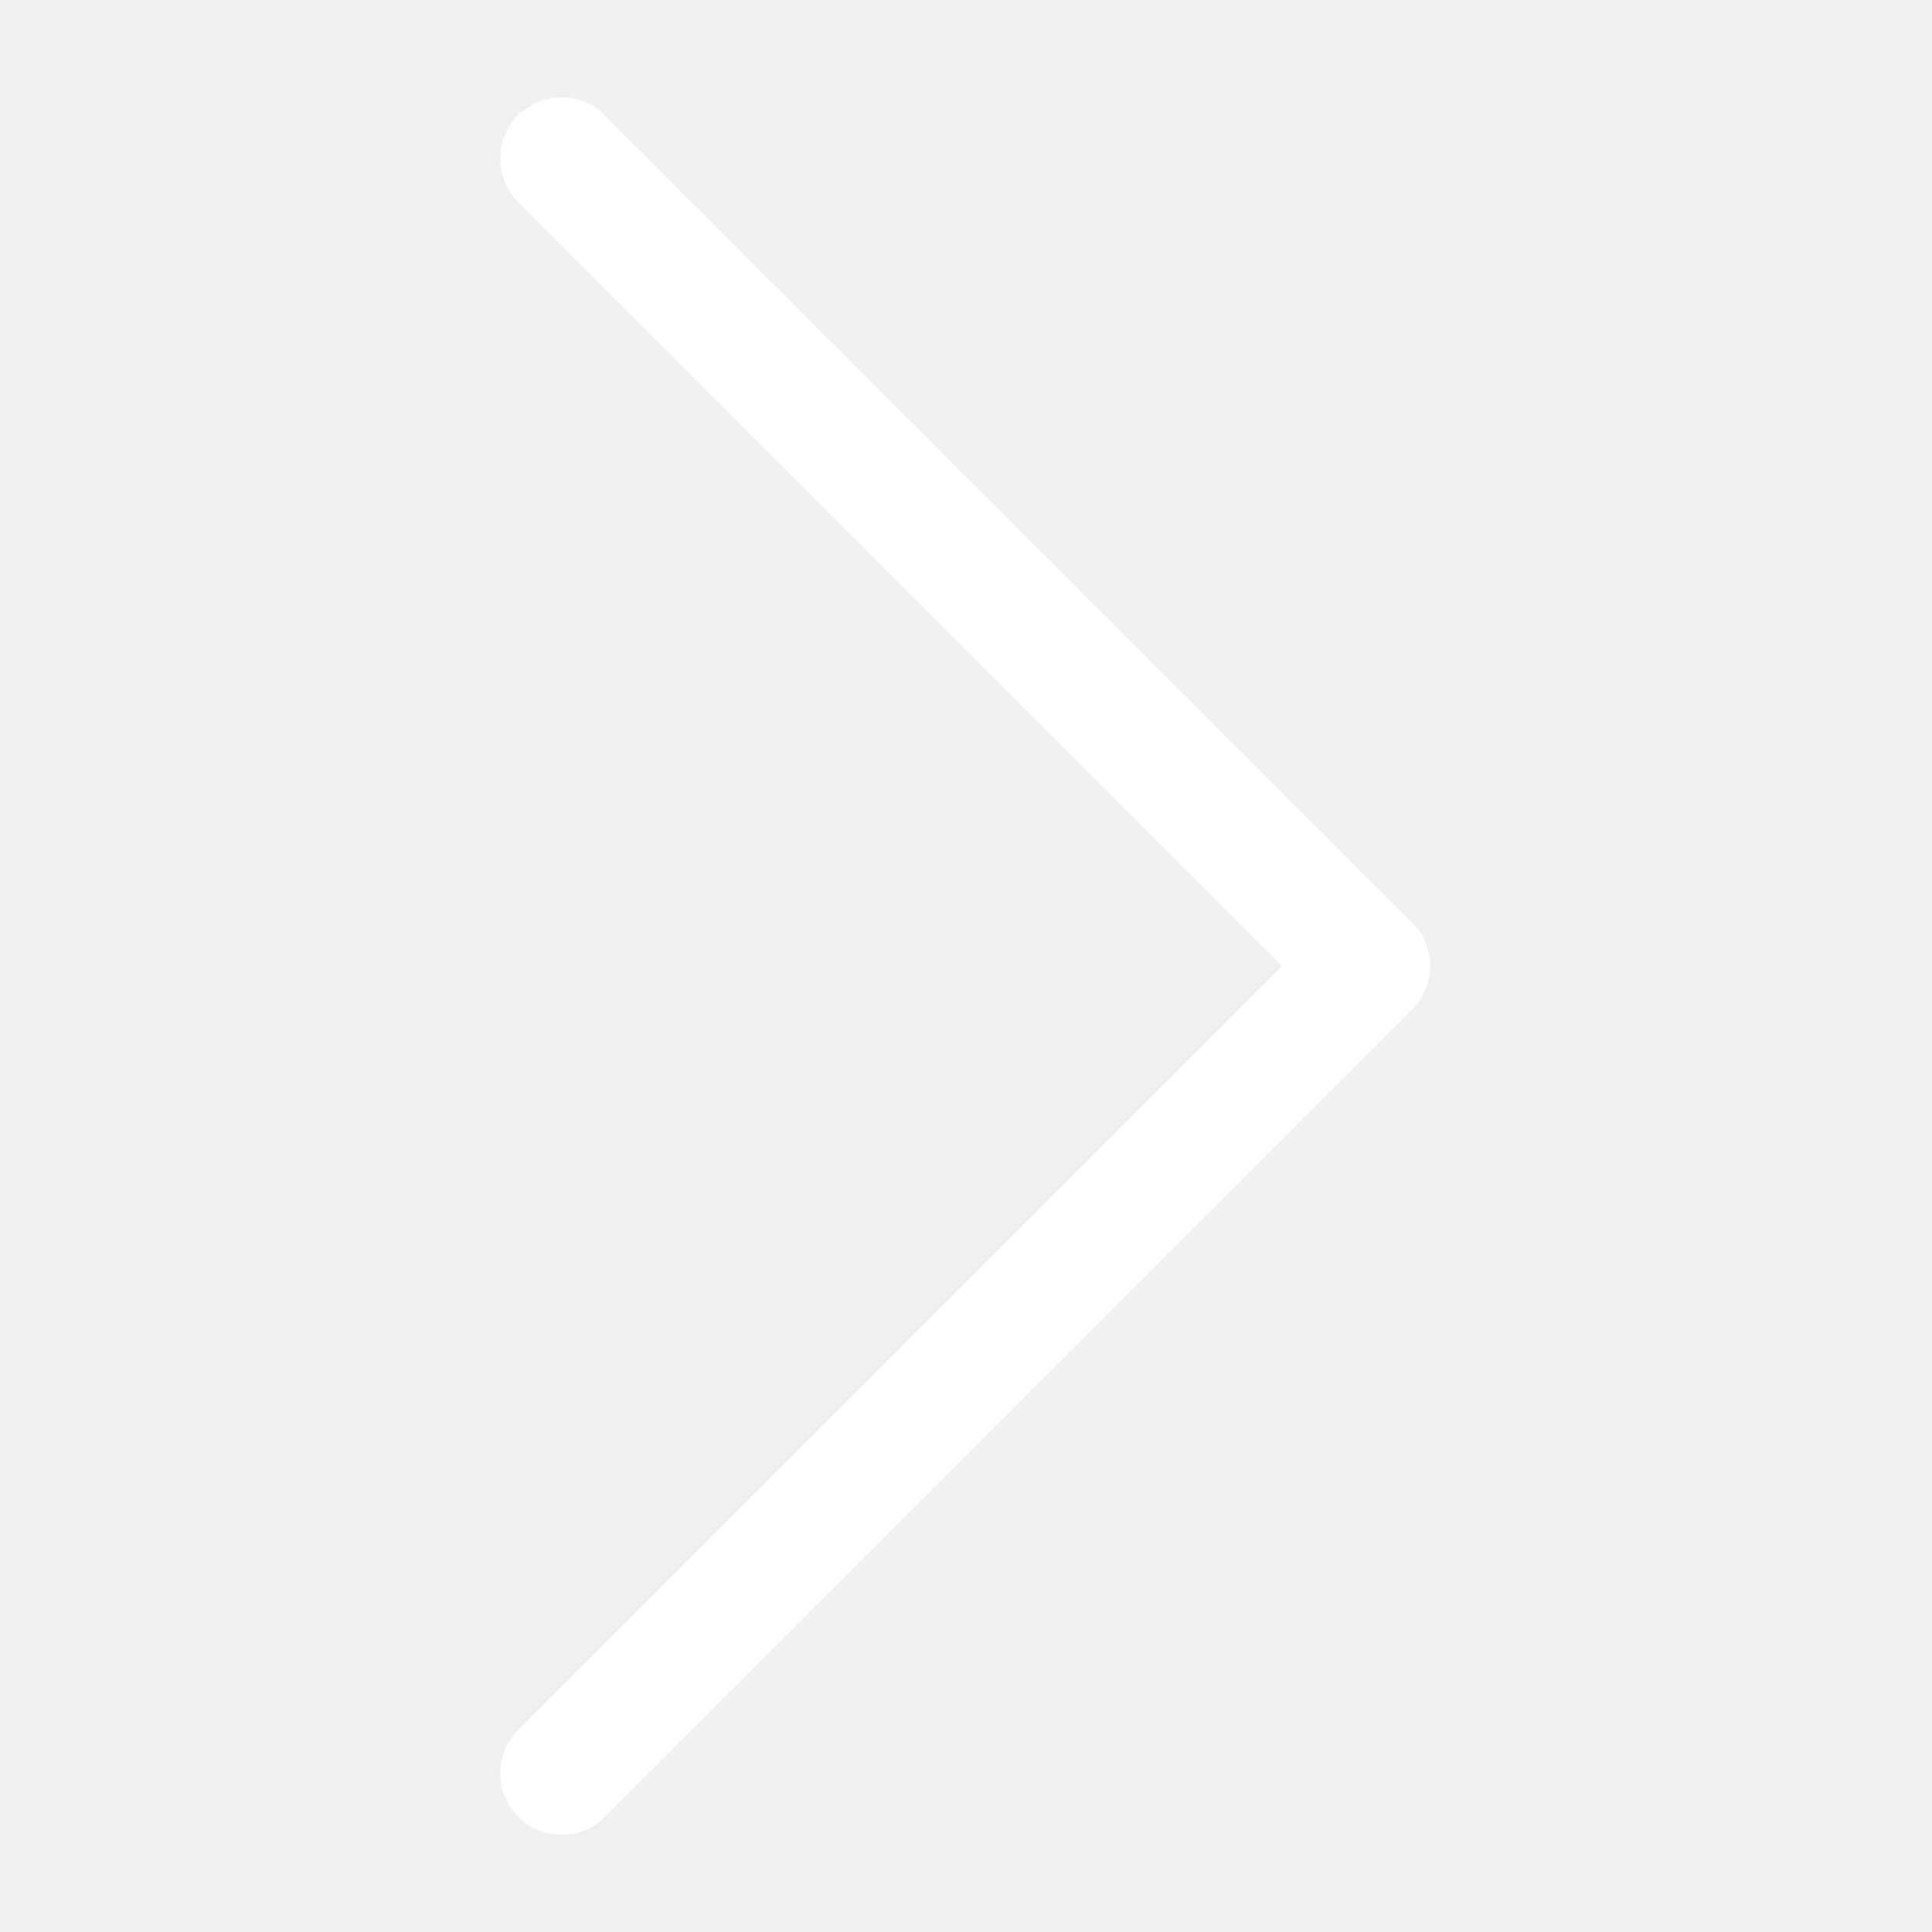
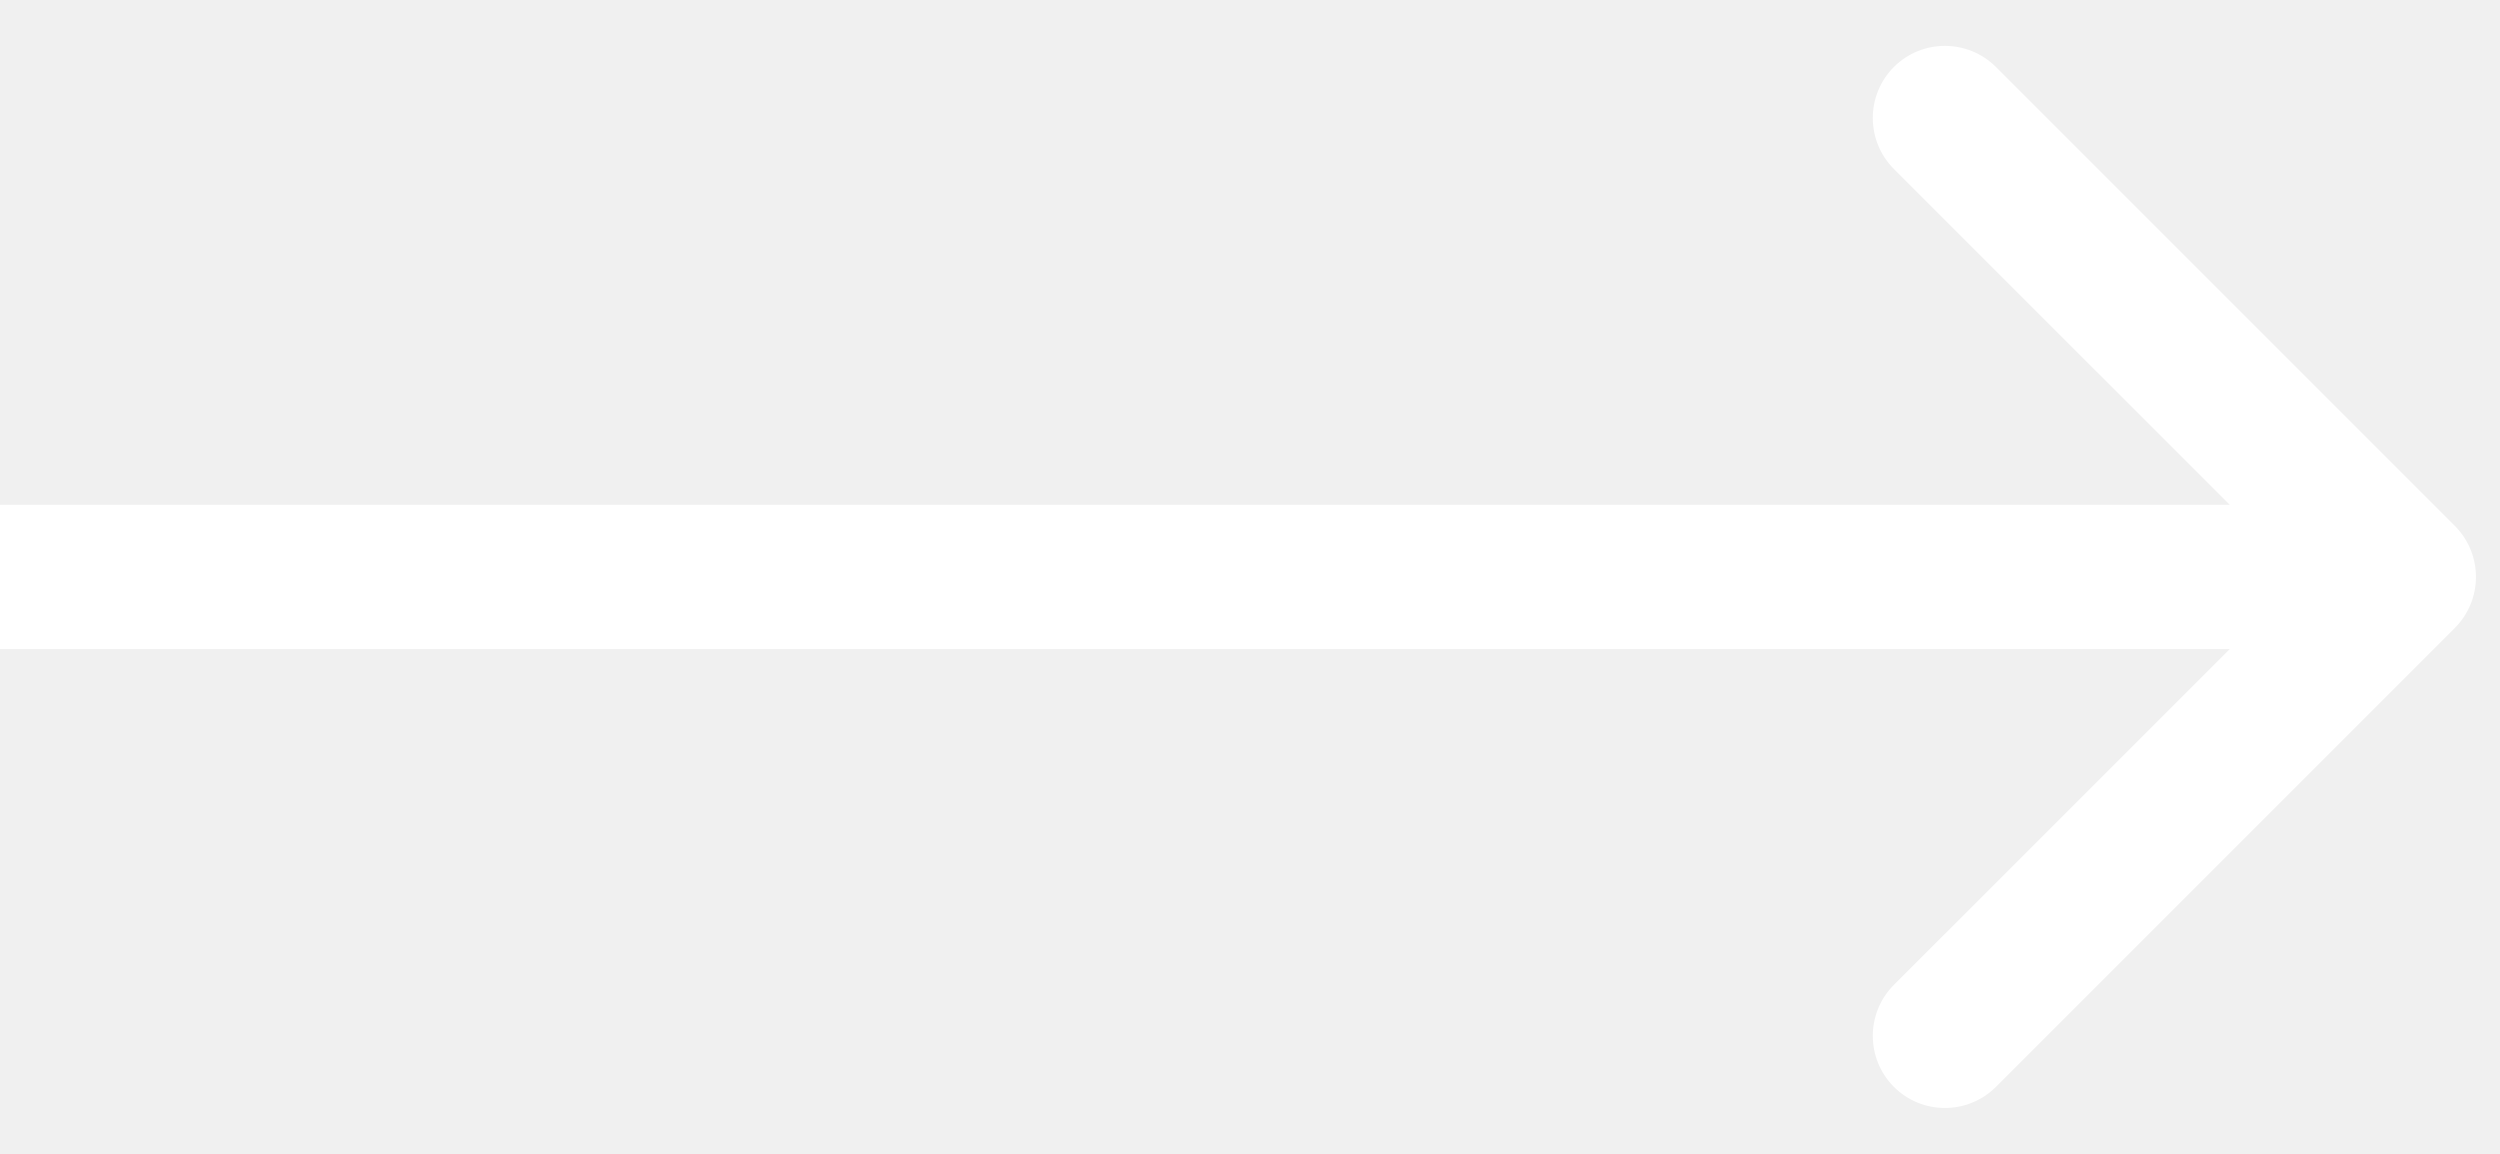
- <svg xmlns="http://www.w3.org/2000/svg" version="1.1" viewBox="0 0 129 129" enable-background="new 0 0 129 129">
-   <g>
-     <path fill="#fff" d="m40.4,121.3c-0.8,0.8-1.8,1.2-2.9,1.2s-2.1-0.4-2.9-1.2c-1.6-1.6-1.6-4.2 0-5.8l51-51-51-51c-1.6-1.6-1.6-4.2 0-5.8 1.6-1.6 4.2-1.6 5.8,0l53.9,53.9c1.6,1.6 1.6,4.2 0,5.8l-53.9,53.9z" />
-   </g>
+ <svg xmlns="http://www.w3.org/2000/svg" width="52" height="24" viewBox="0 0 52 24" fill="none">
+   <path d="M51.061 13.061C51.646 12.475 51.646 11.525 51.061 10.939L41.515 1.393C40.929 0.808 39.979 0.808 39.393 1.393C38.808 1.979 38.808 2.929 39.393 3.515L47.879 12L39.393 20.485C38.808 21.071 38.808 22.021 39.393 22.607C39.979 23.192 40.929 23.192 41.515 22.607L51.061 13.061ZM0 13.5H50V10.5H0V13.5Z" fill="white" />
</svg>
